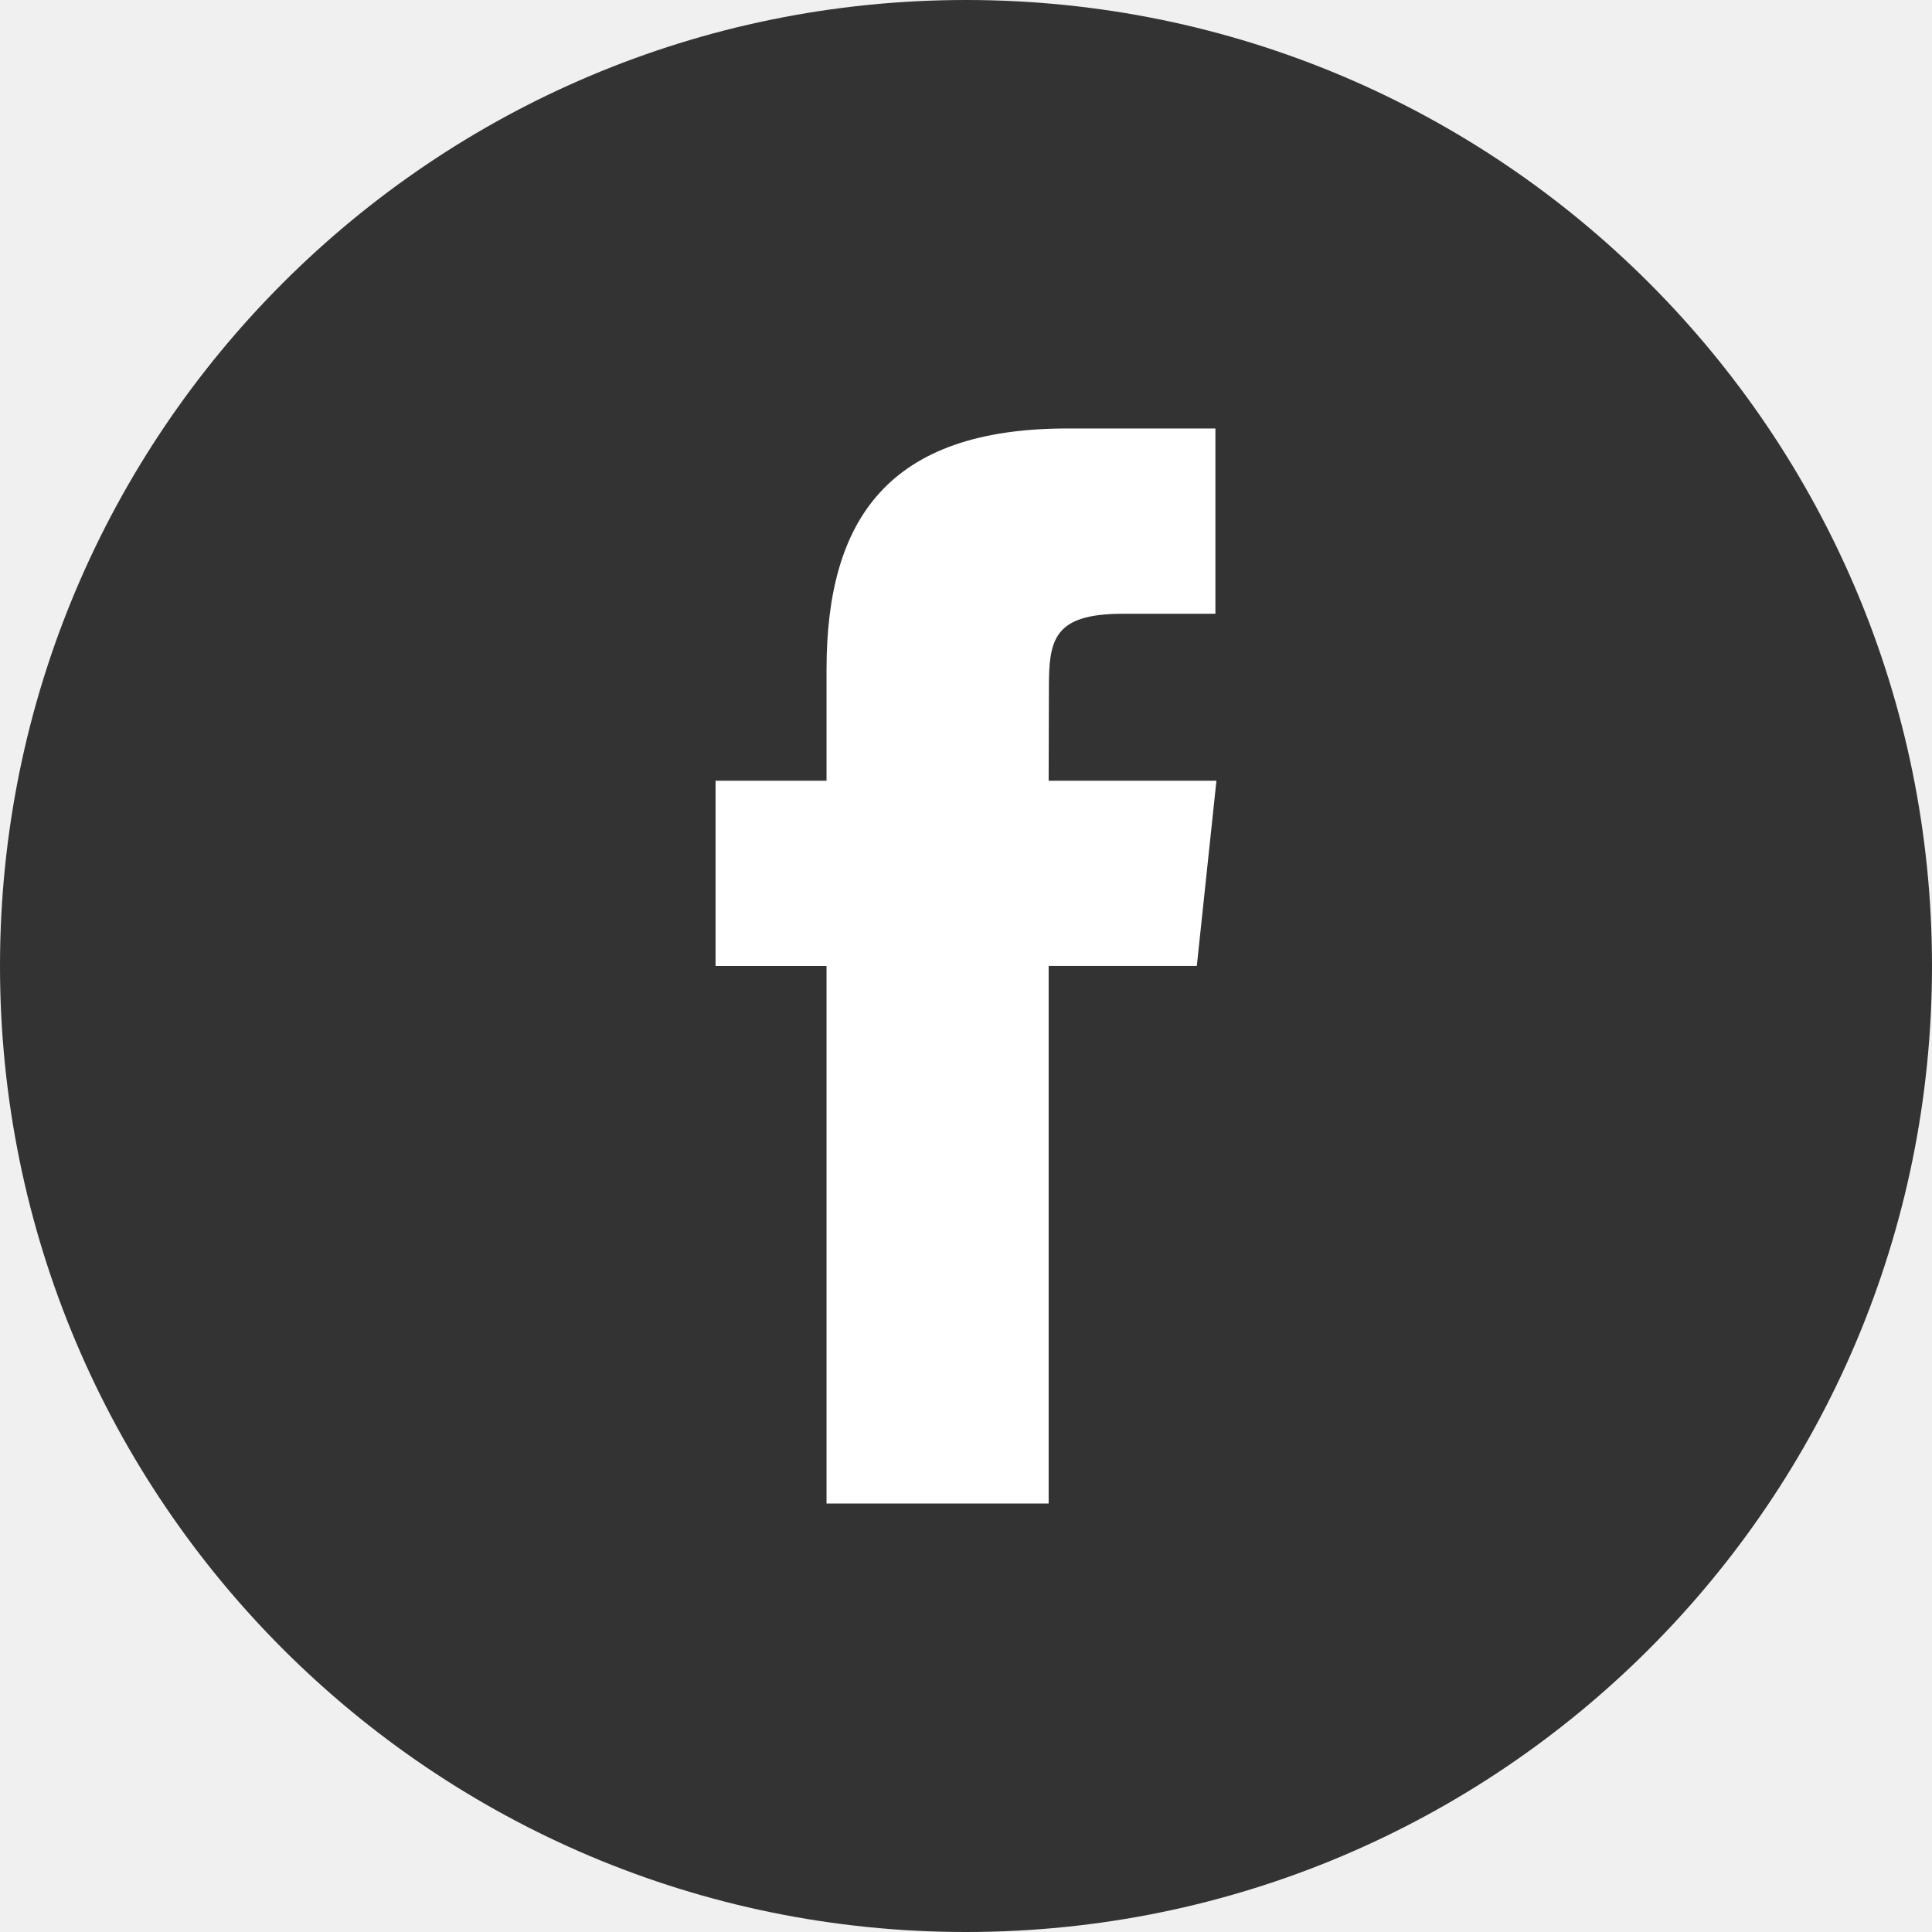
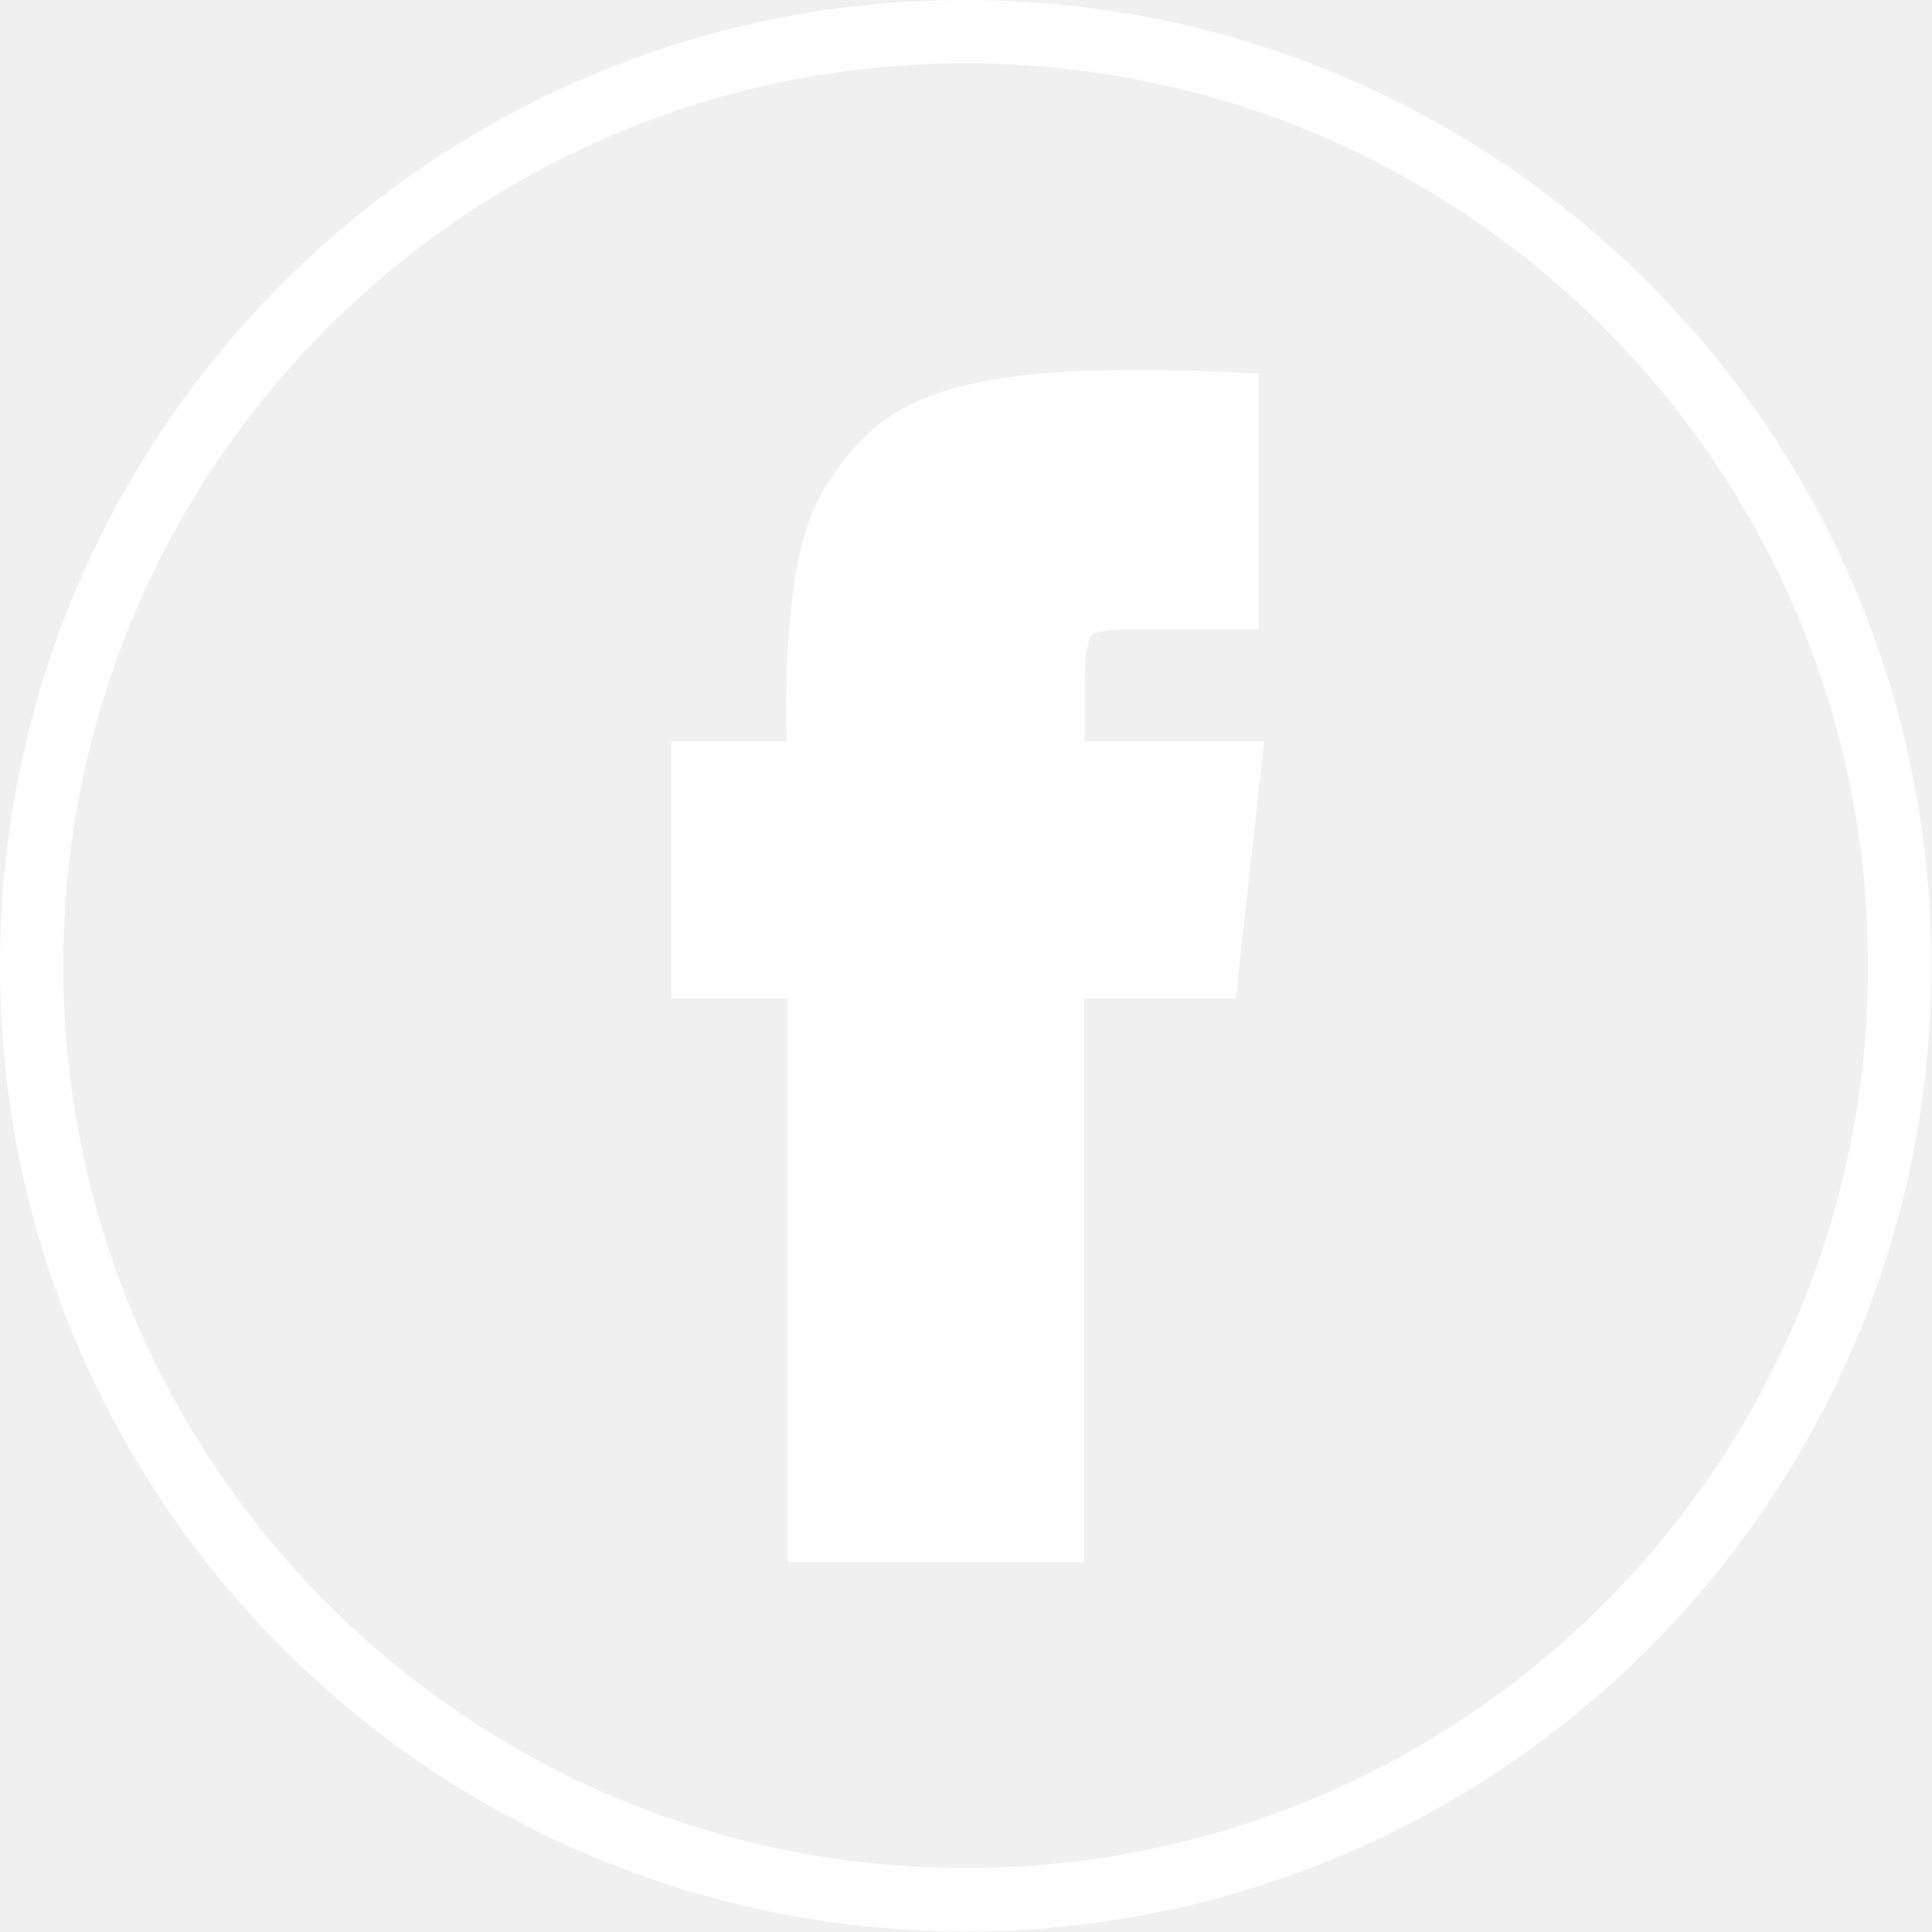
- <svg xmlns="http://www.w3.org/2000/svg" enable-background="new 0 0 32 32" version="1.1" viewBox="0 0 32 32" xml:space="preserve">
-   <g id="Flat_copy">
-     <g>
-       <path d="M16,0C7.163,0,0,7.163,0,16c0,8.836,7.163,16,16,16s16-7.164,16-16C32,7.163,24.837,0,16,0z" fill="#333333" />
-     </g>
-     <path d="M13.69,24.903h3.679v-8.904h2.454l0.325-3.068h-2.779l0.004-1.536c0-0.8,0.076-1.229,1.224-1.229h1.534   V7.097h-2.455c-2.949,0-3.986,1.489-3.986,3.992v1.842h-1.838v3.069h1.838V24.903z" fill="#FFFFFF" />
+ <svg xmlns="http://www.w3.org/2000/svg" viewBox="0 0 30.53 30.53">
+   <defs>
+     <style>.cls-1{fill:none;}.cls-1,.cls-2{stroke:#fff;stroke-miterlimit:10;}.cls-2{fill:#fff;}</style>
+   </defs>
+   <g id="Layer_2" data-name="Layer 2">
+     <circle class="cls-1" cx="15.26" cy="15.26" r="14.76" />
+   </g>
+   <g id="Layer_3" data-name="Layer 3">
+     <path class="cls-2" d="M11.85,12.93h1.84s-.21-3.14.52-4.26,1.43-1.76,5.92-1.57v3.07H18.44s-.55,0-.74.18c0,0-.32.06-.32,1.16v1.42h2.78L19.82,16H17.37v8.9H13.69V16H11.85Z" transform="translate(-0.74 -0.72)" />
  </g>
</svg>
